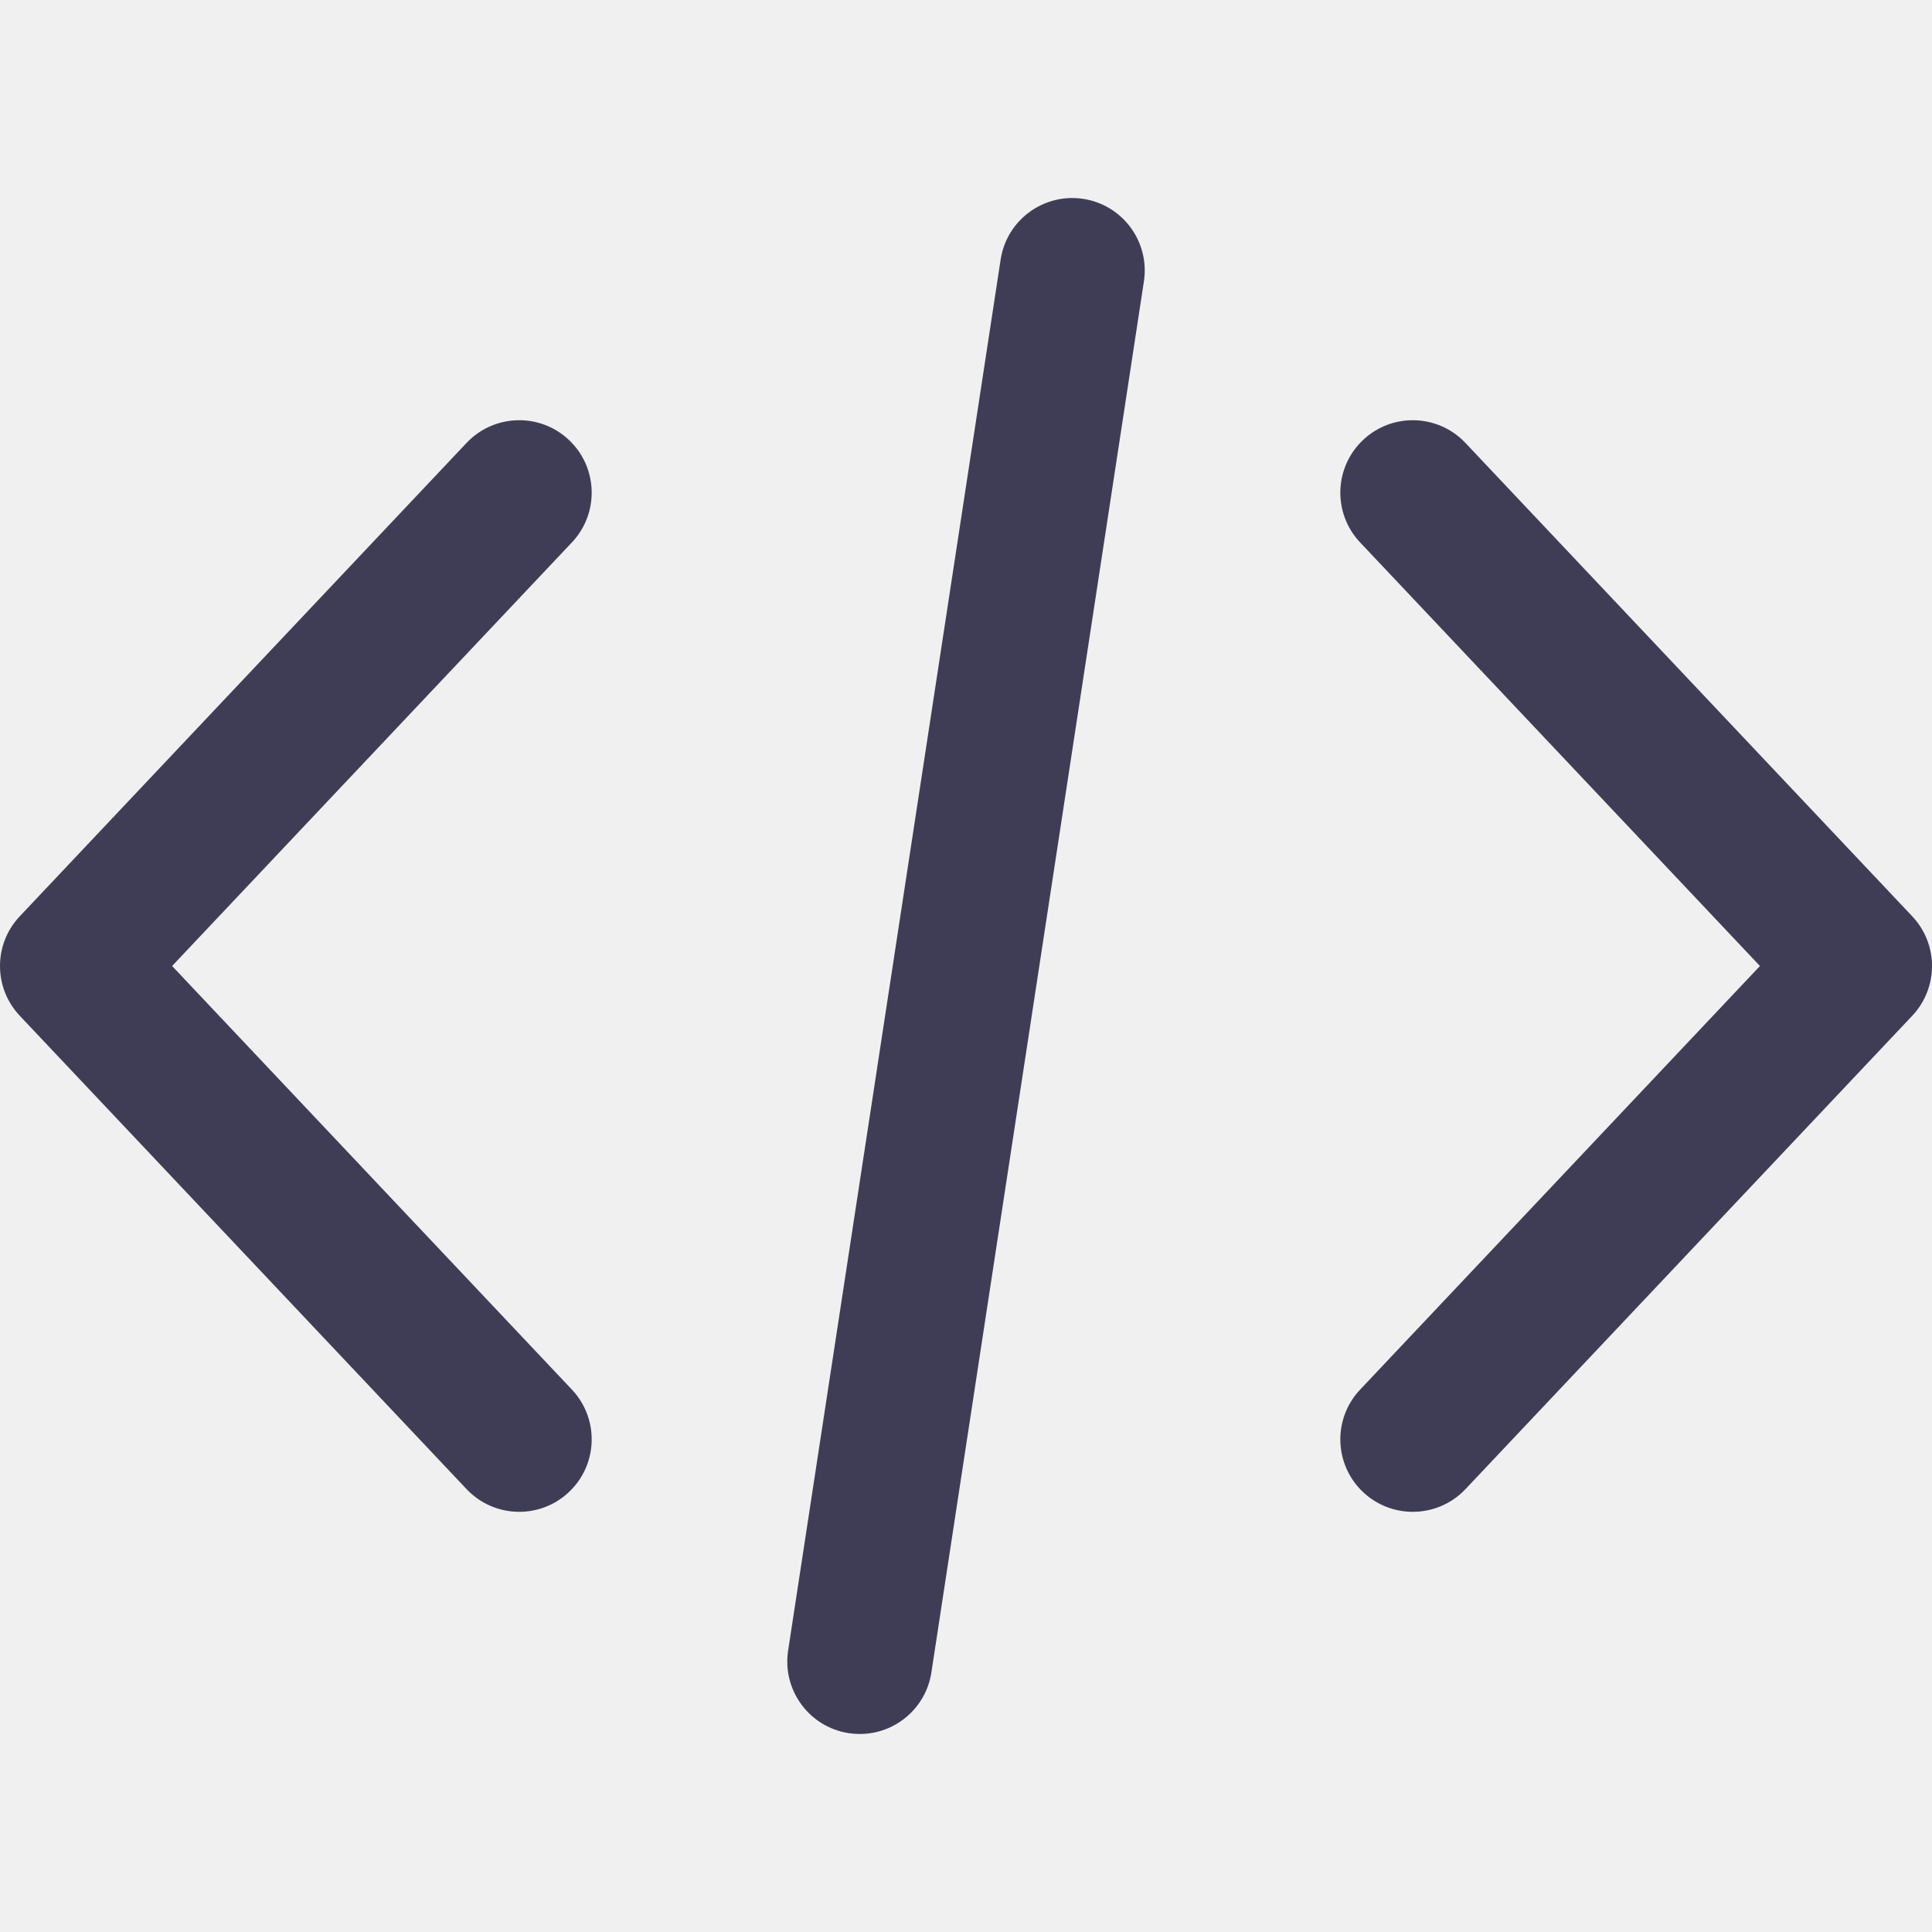
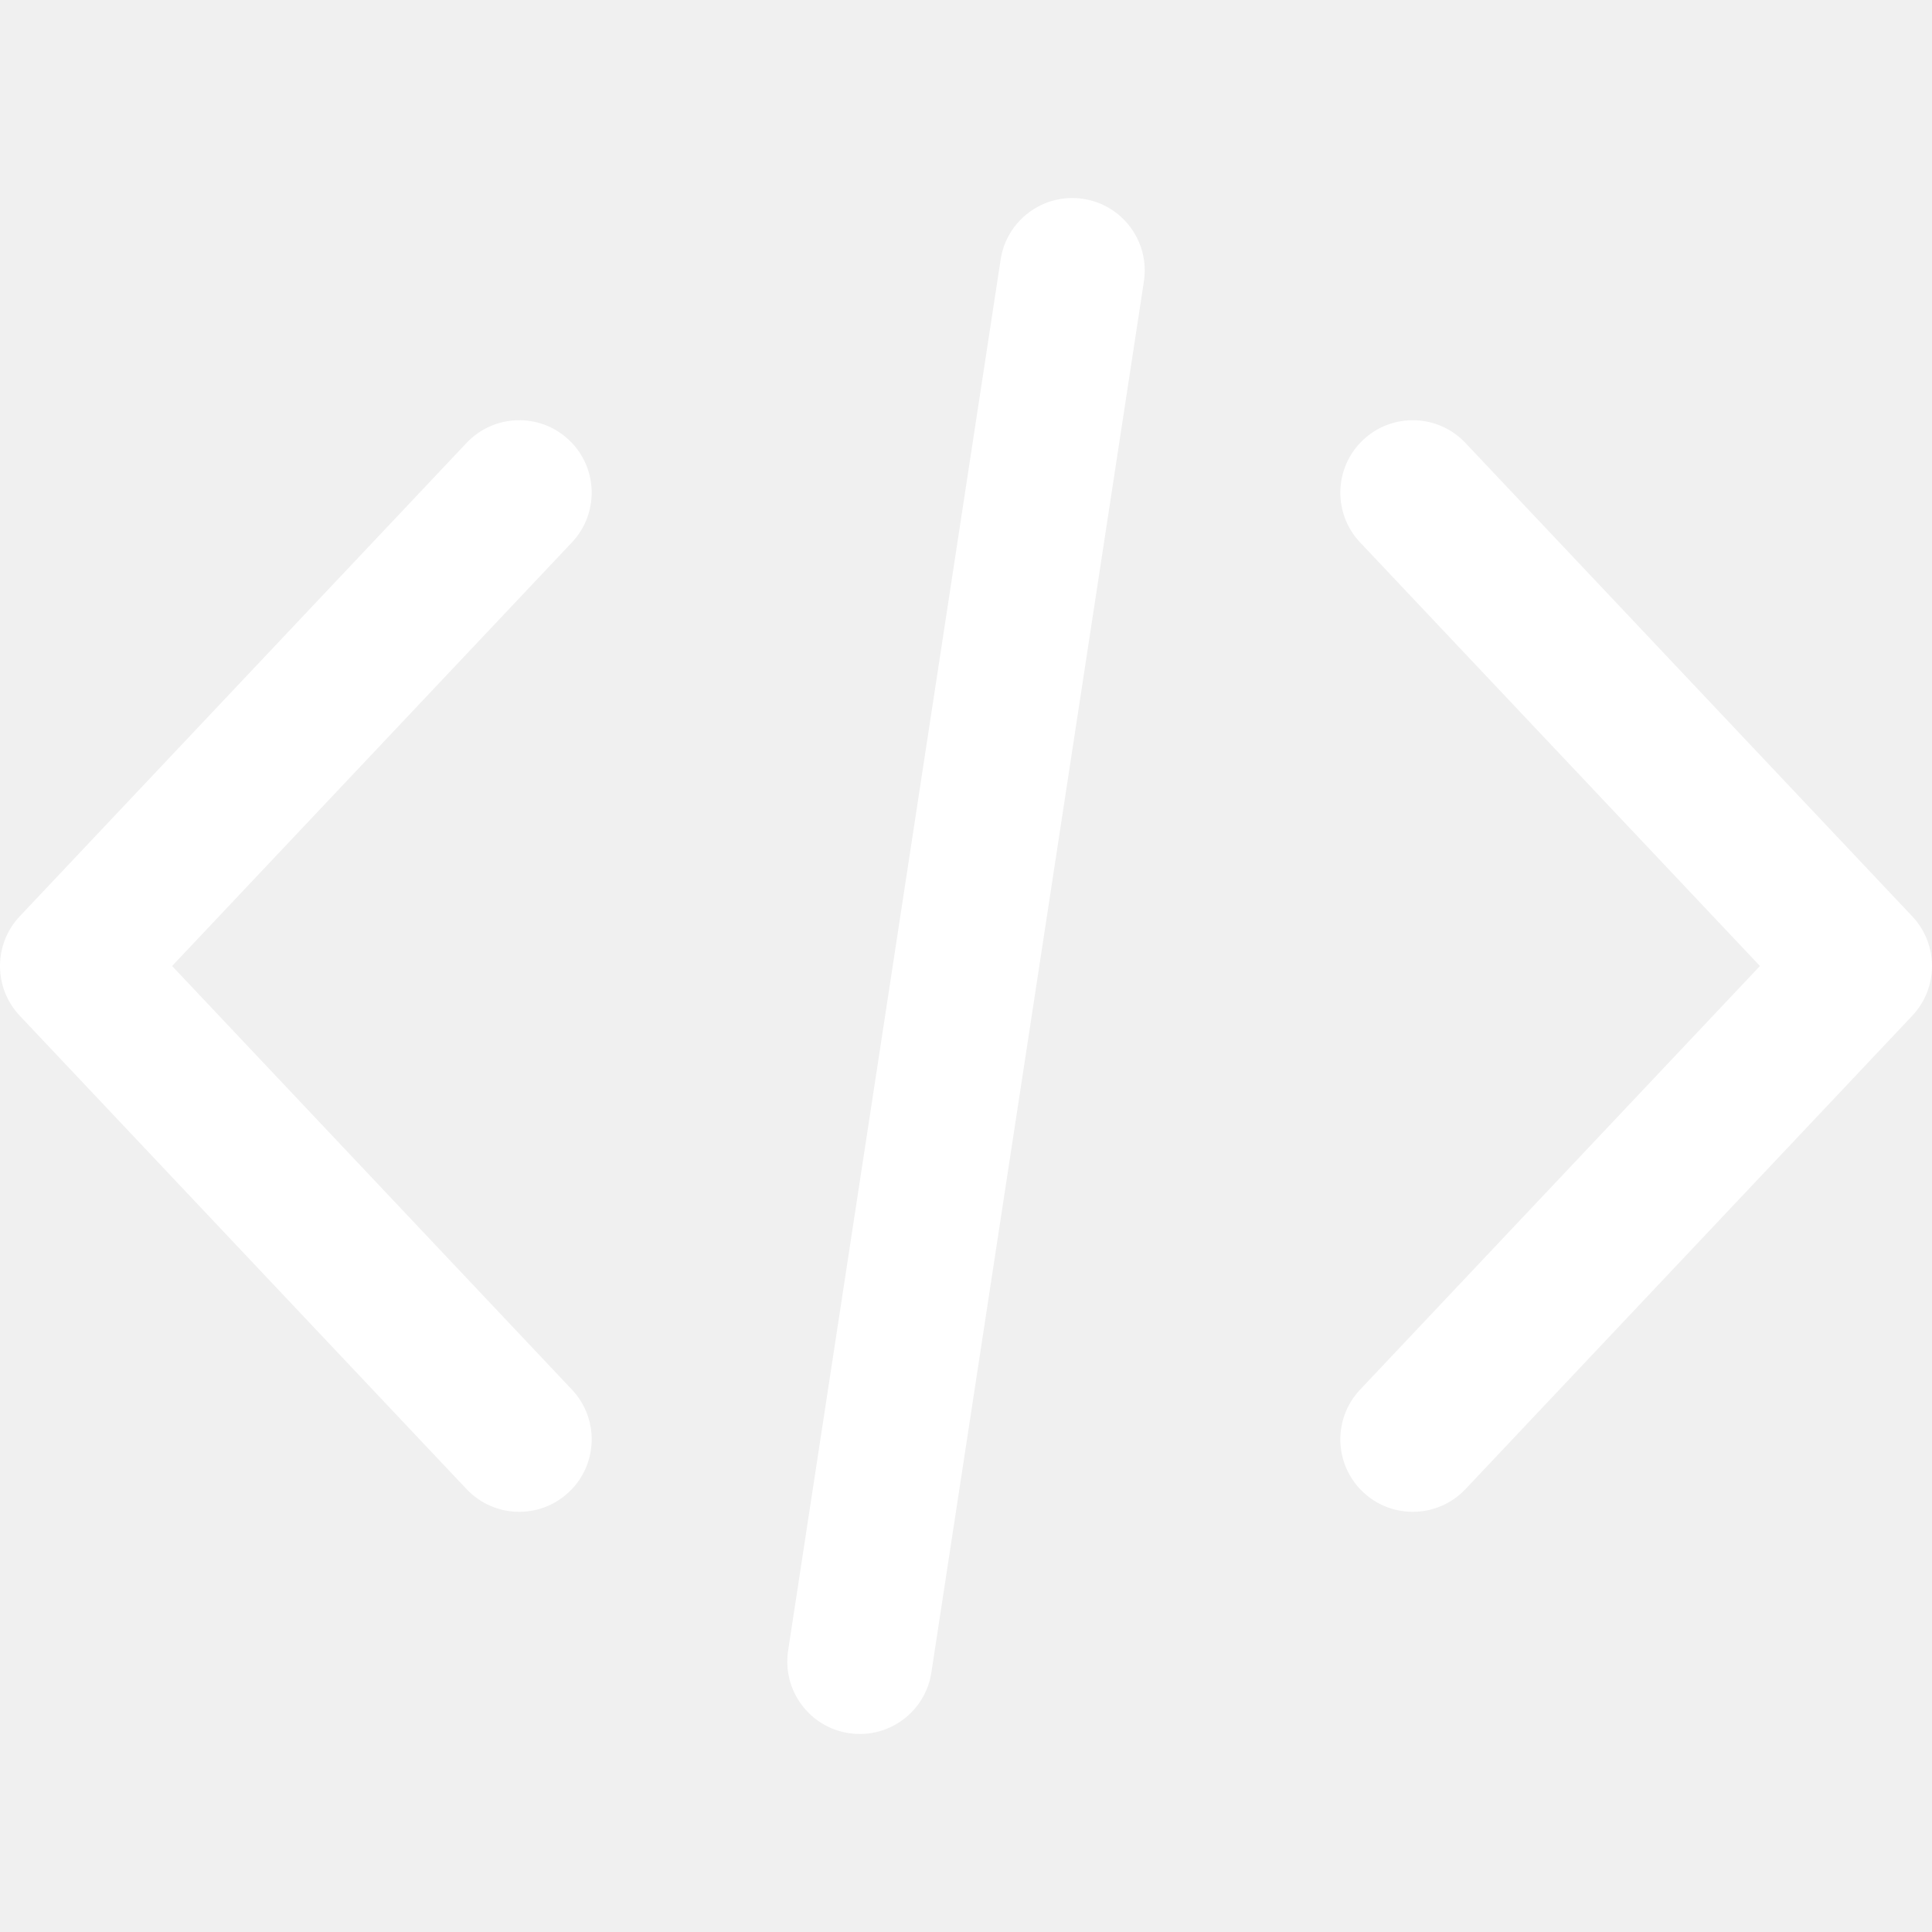
<svg xmlns="http://www.w3.org/2000/svg" version="1.1" width="100" height="100" x="0" y="0" viewBox="0 0 511.997 511.997" style="enable-background:new 0 0 512 512" xml:space="preserve" class="">
  <g>
    <g>
      <g>
-         <path d="M506.76,242.828l-118.4-125.44c-7.277-7.718-19.424-8.07-27.142-0.787c-7.706,7.277-8.064,19.43-0.781,27.142    l105.965,112.256L360.437,368.268c-7.283,7.712-6.925,19.859,0.781,27.142c3.712,3.501,8.454,5.235,13.178,5.235    c5.101,0,10.195-2.022,13.965-6.01l118.4-125.446C513.742,261.785,513.742,250.226,506.76,242.828z" fill="#3f3d56" data-original="#000000" style="" class="" />
+         <path d="M506.76,242.828l-118.4-125.44c-7.277-7.718-19.424-8.07-27.142-0.787c-7.706,7.277-8.064,19.43-0.781,27.142    l105.965,112.256L360.437,368.268c-7.283,7.712-6.925,19.859,0.781,27.142c3.712,3.501,8.454,5.235,13.178,5.235    c5.101,0,10.195-2.022,13.965-6.01l118.4-125.446C513.742,261.785,513.742,250.226,506.76,242.828z" fill="#fff" data-original="#000000" style="" class="" />
      </g>
    </g>
    <g>
      <g>
-         <path d="M151.566,368.262L45.608,255.999l105.958-112.262c7.277-7.712,6.925-19.866-0.787-27.142    c-7.706-7.277-19.866-6.925-27.142,0.787l-118.4,125.44c-6.982,7.398-6.982,18.963,0,26.362L123.643,394.63    c3.776,4,8.864,6.016,13.965,6.016c4.723,0,9.466-1.741,13.171-5.242C158.498,388.127,158.843,375.974,151.566,368.262z" fill="#3f3d56" data-original="#000000" style="" class="" />
+         <path d="M151.566,368.262L45.608,255.999l105.958-112.262c7.277-7.712,6.925-19.866-0.787-27.142    c-7.706-7.277-19.866-6.925-27.142,0.787l-118.4,125.44c-6.982,7.398-6.982,18.963,0,26.362L123.643,394.63    c3.776,4,8.864,6.016,13.965,6.016c4.723,0,9.466-1.741,13.171-5.242C158.498,388.127,158.843,375.974,151.566,368.262z" fill="#fff" data-original="#000000" style="" class="" />
      </g>
    </g>
    <g>
      <g>
-         <path d="M287.061,52.697c-10.477-1.587-20.282,5.606-21.882,16.083l-56.32,368.64c-1.6,10.483,5.6,20.282,16.083,21.882    c0.986,0.147,1.958,0.218,2.925,0.218c9.325,0,17.504-6.803,18.957-16.301l56.32-368.64    C304.744,64.095,297.544,54.297,287.061,52.697z" fill="#3f3d56" data-original="#000000" style="" class="" />
+         <path d="M287.061,52.697c-10.477-1.587-20.282,5.606-21.882,16.083l-56.32,368.64c-1.6,10.483,5.6,20.282,16.083,21.882    c0.986,0.147,1.958,0.218,2.925,0.218c9.325,0,17.504-6.803,18.957-16.301l56.32-368.64    C304.744,64.095,297.544,54.297,287.061,52.697z" fill="#fff" data-original="#000000" style="" class="" />
      </g>
    </g>
    <g>
</g>
    <g>
</g>
    <g>
</g>
    <g>
</g>
    <g>
</g>
    <g>
</g>
    <g>
</g>
    <g>
</g>
    <g>
</g>
    <g>
</g>
    <g>
</g>
    <g>
</g>
    <g>
</g>
    <g>
</g>
    <g>
</g>
  </g>
</svg>
